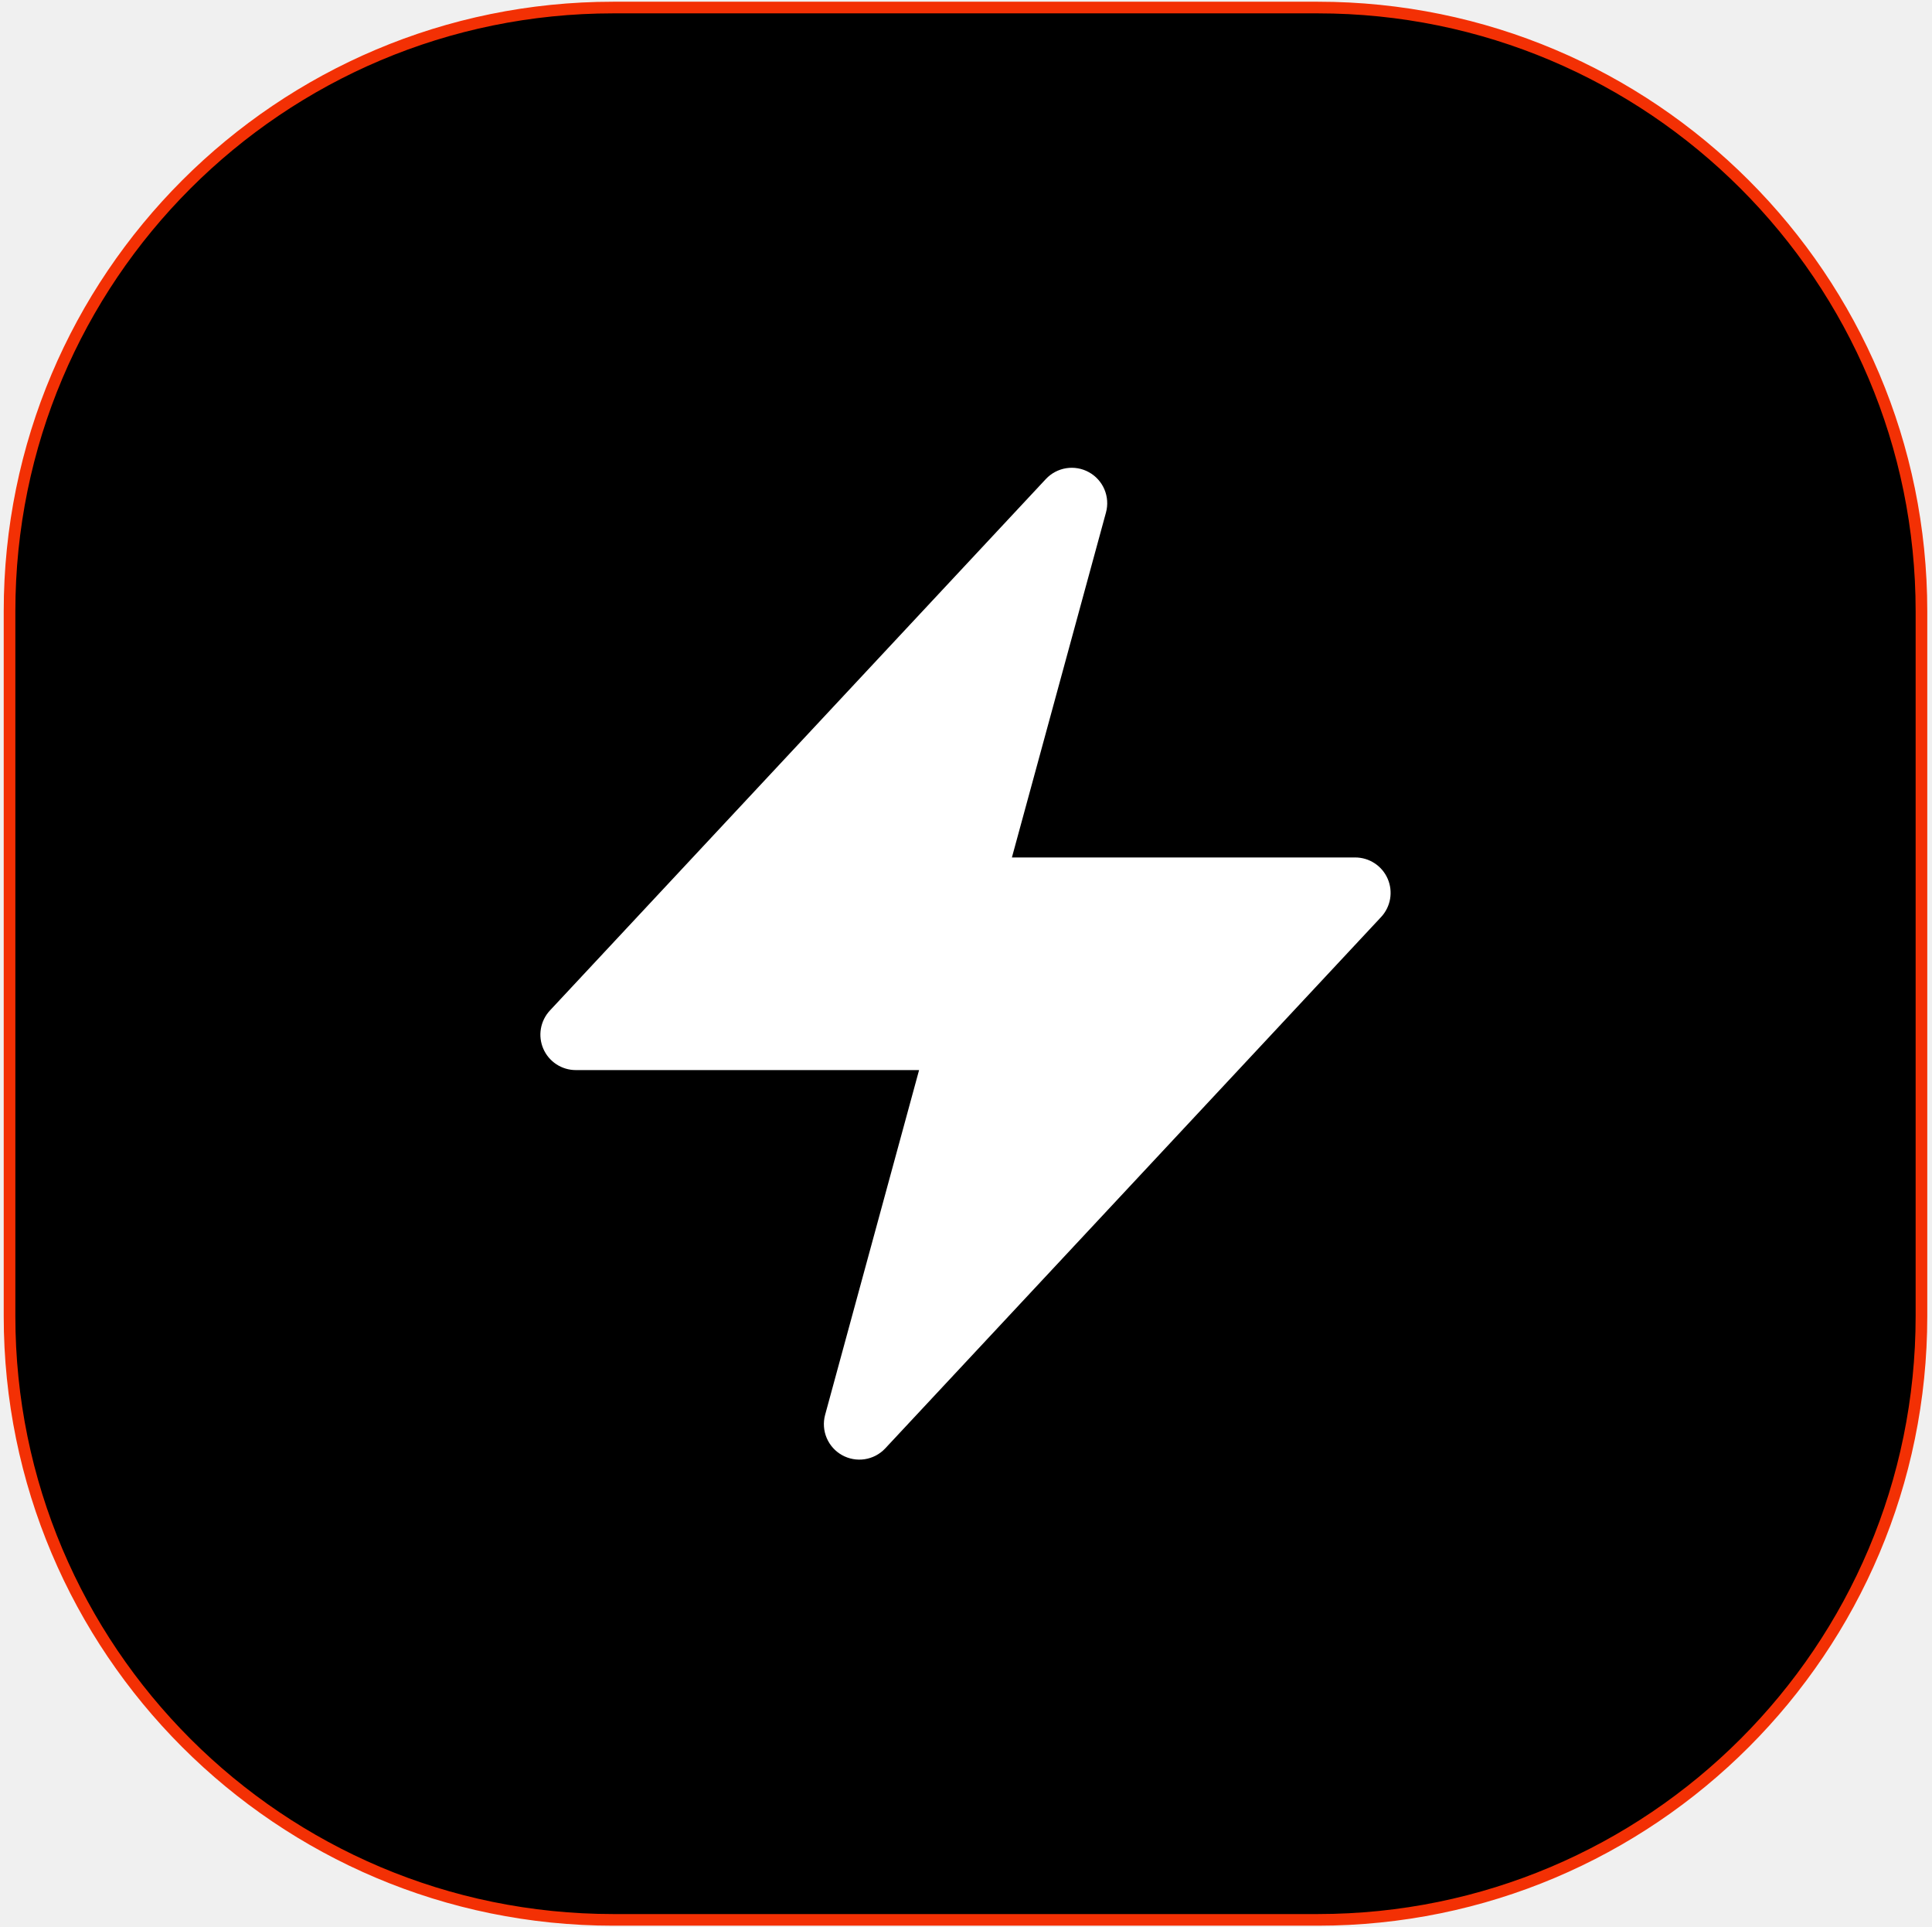
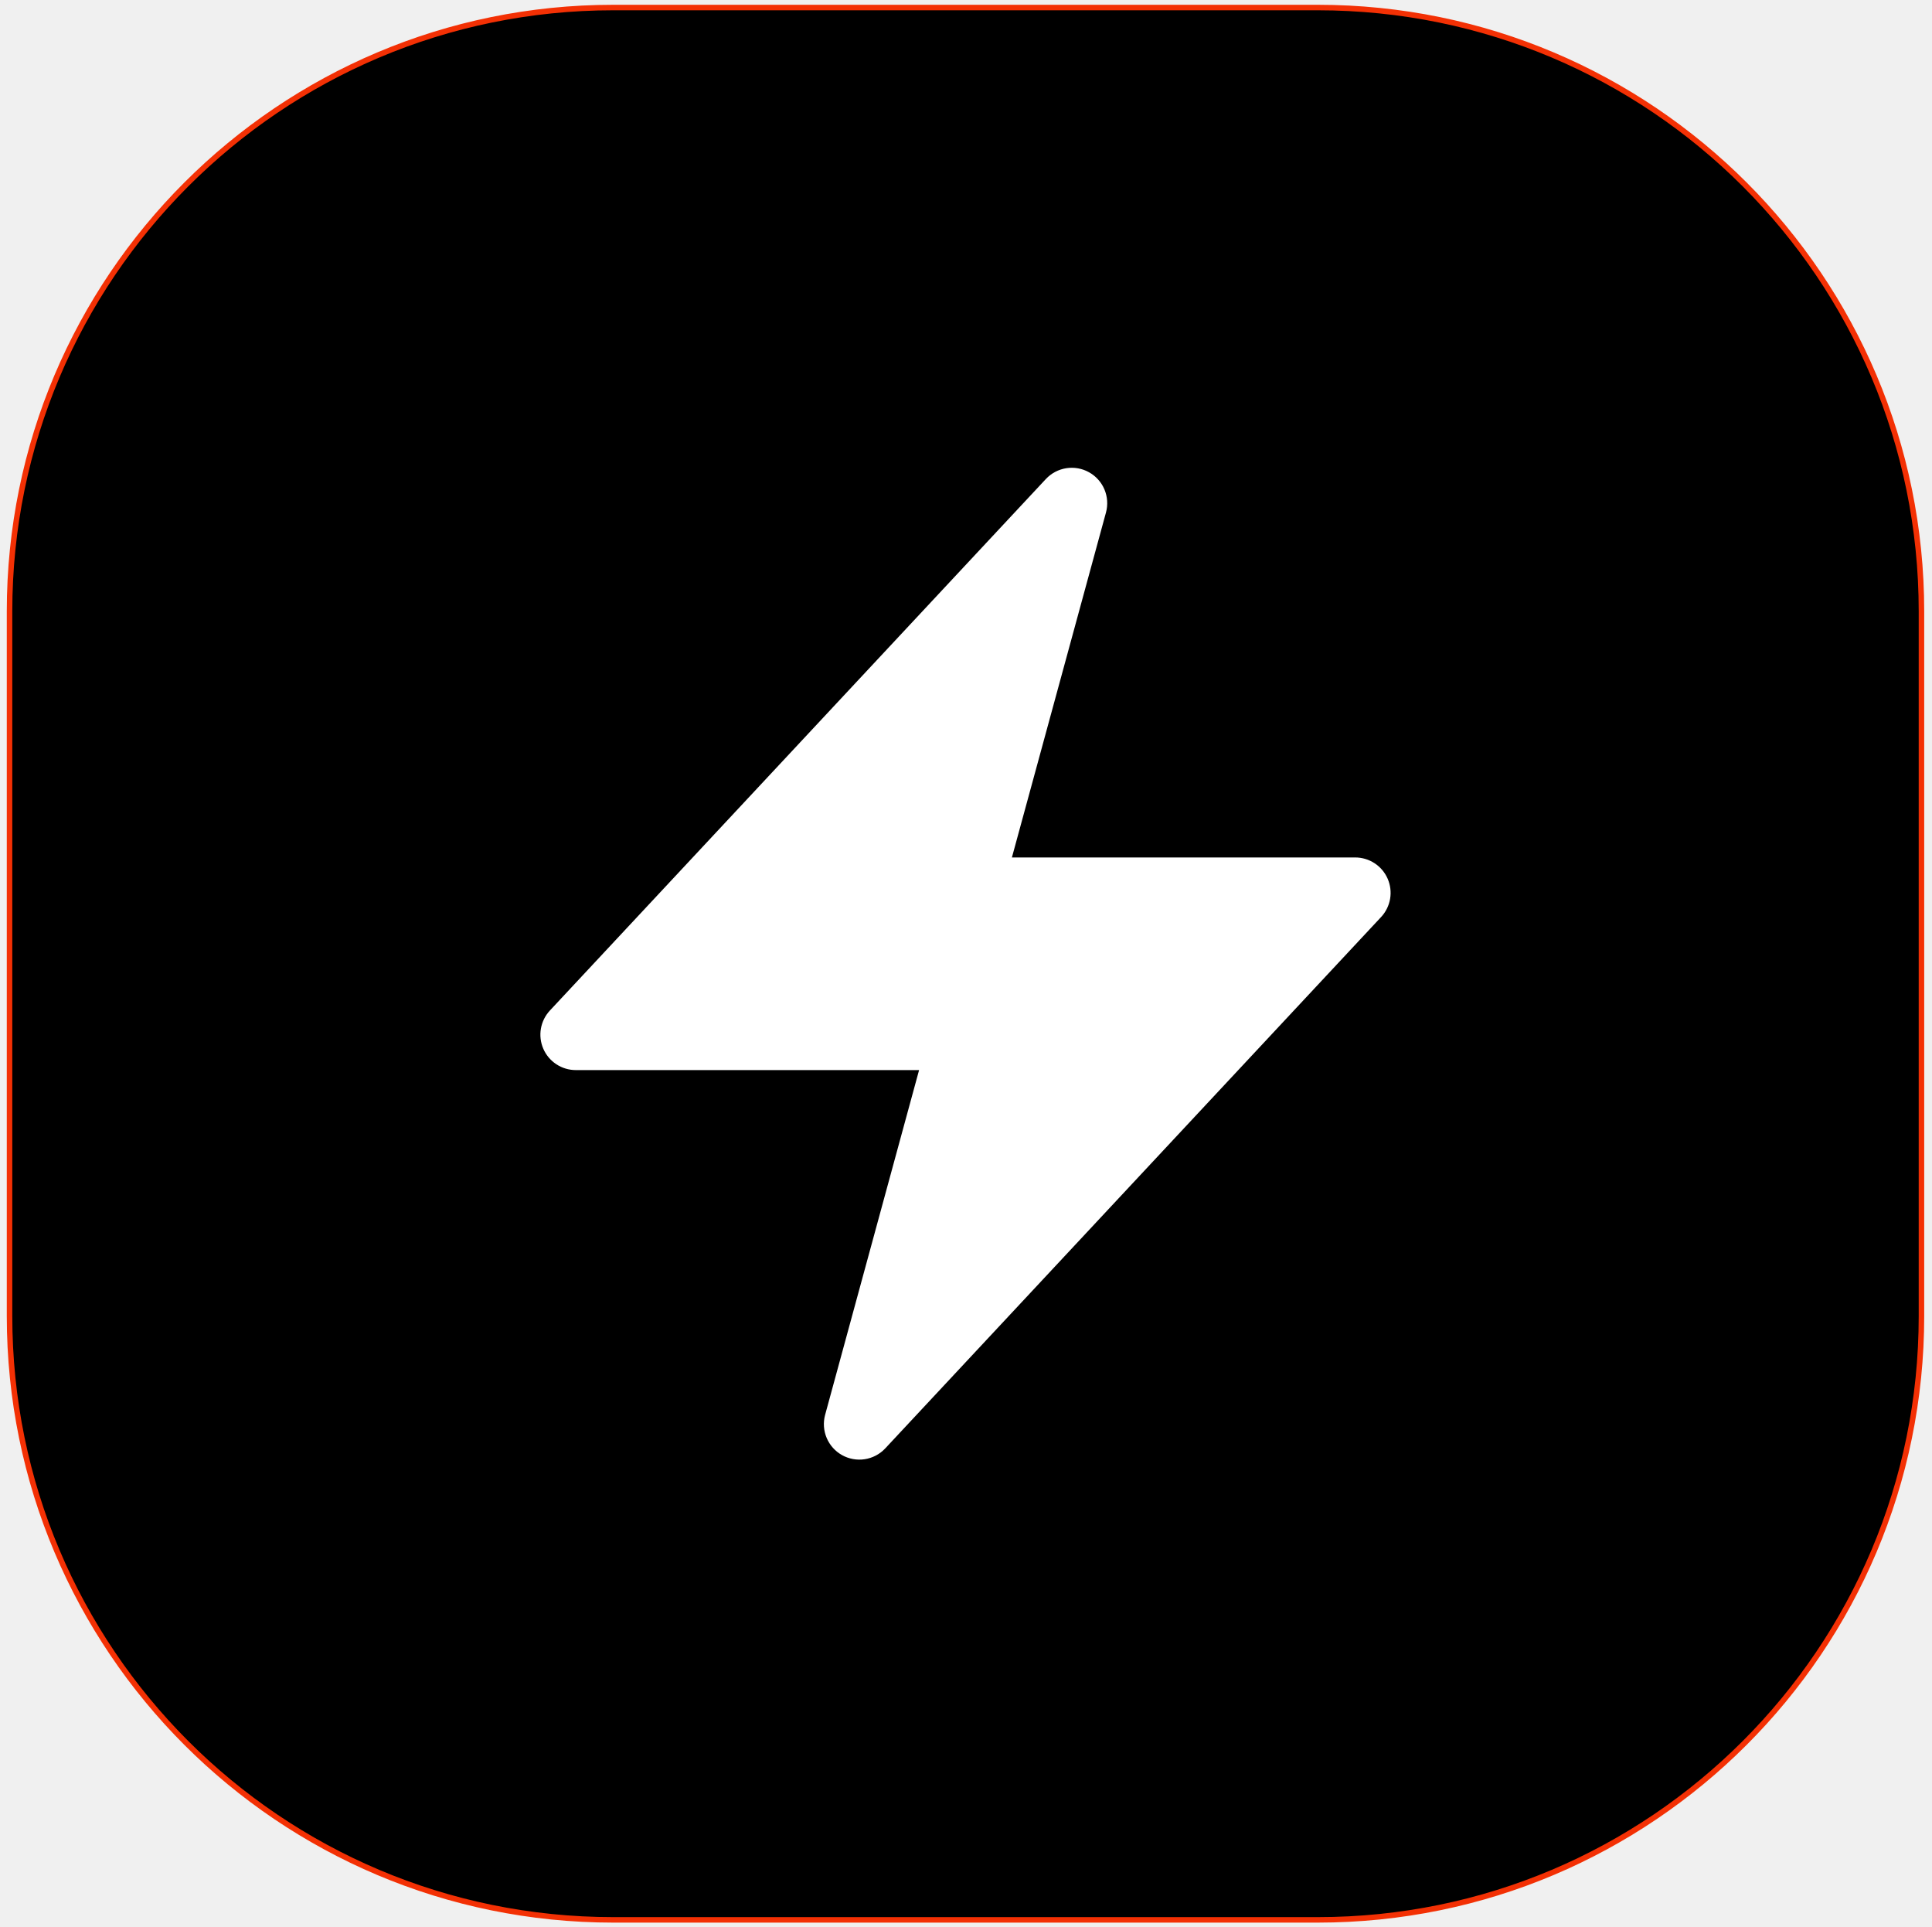
<svg xmlns="http://www.w3.org/2000/svg" viewBox="0 0 351 350" fill="currentColor">
  <path d="M239.413 1.37H111.404C50.835 1.37 1.733 50.471 1.733 111.041V239.05C1.733 299.619 50.835 348.721 111.404 348.721H239.413C299.983 348.721 349.085 299.619 349.085 239.05V111.041C349.085 50.471 299.983 1.37 239.413 1.37Z" fill="url(#paint0_linear_2_7)" />
-   <path d="M239.413 1.37H111.404C50.835 1.37 1.733 50.471 1.733 111.041V239.05C1.733 299.619 50.835 348.721 111.404 348.721H239.413C299.983 348.721 349.085 299.619 349.085 239.05V111.041C349.085 50.471 299.983 1.37 239.413 1.37Z" stroke="#F33004" stroke-width="2.114" />
+   <path d="M239.413 1.37H111.404C50.835 1.37 1.733 50.471 1.733 111.041V239.05C1.733 299.619 50.835 348.721 111.404 348.721H239.413C299.983 348.721 349.085 299.619 349.085 239.05V111.041C349.085 50.471 299.983 1.37 239.413 1.37Z" stroke="#F33004" strokeWidth="2.114" />
  <path fill-rule="evenodd" clip-rule="evenodd" d="M197.844 85.777C199.101 86.474 200.089 87.572 200.649 88.896C201.208 90.22 201.309 91.694 200.933 93.081L183.84 155.748H246.204C247.459 155.747 248.686 156.113 249.736 156.801C250.785 157.489 251.611 158.468 252.11 159.62C252.61 160.771 252.762 162.043 252.547 163.279C252.333 164.515 251.762 165.662 250.904 166.578L160.799 263.115C159.813 264.154 158.51 264.835 157.094 265.05C155.678 265.266 154.231 265.003 152.98 264.305C151.73 263.606 150.748 262.511 150.19 261.192C149.632 259.873 149.528 258.406 149.897 257.022L166.977 194.368H104.614C103.359 194.369 102.131 194.003 101.082 193.315C100.032 192.627 99.207 191.647 98.708 190.496C98.208 189.345 98.056 188.073 98.27 186.837C98.485 185.6 99.056 184.454 99.914 183.538L190.019 87C191.001 85.954 192.304 85.266 193.721 85.044C195.139 84.823 196.59 85.08 197.844 85.777Z" fill="white" />
  <defs>
    <linearGradient id="paint0_linear_2_7" x1="175.409" y1="-0.601" x2="175.409" y2="350.692" gradientUnits="userSpaceOnUse">
      <stop stop-color="#FF8267" />
      <stop offset="0.71" stop-color="#F15836" />
      <stop offset="1" stop-color="#F33004" />
    </linearGradient>
  </defs>
</svg>
